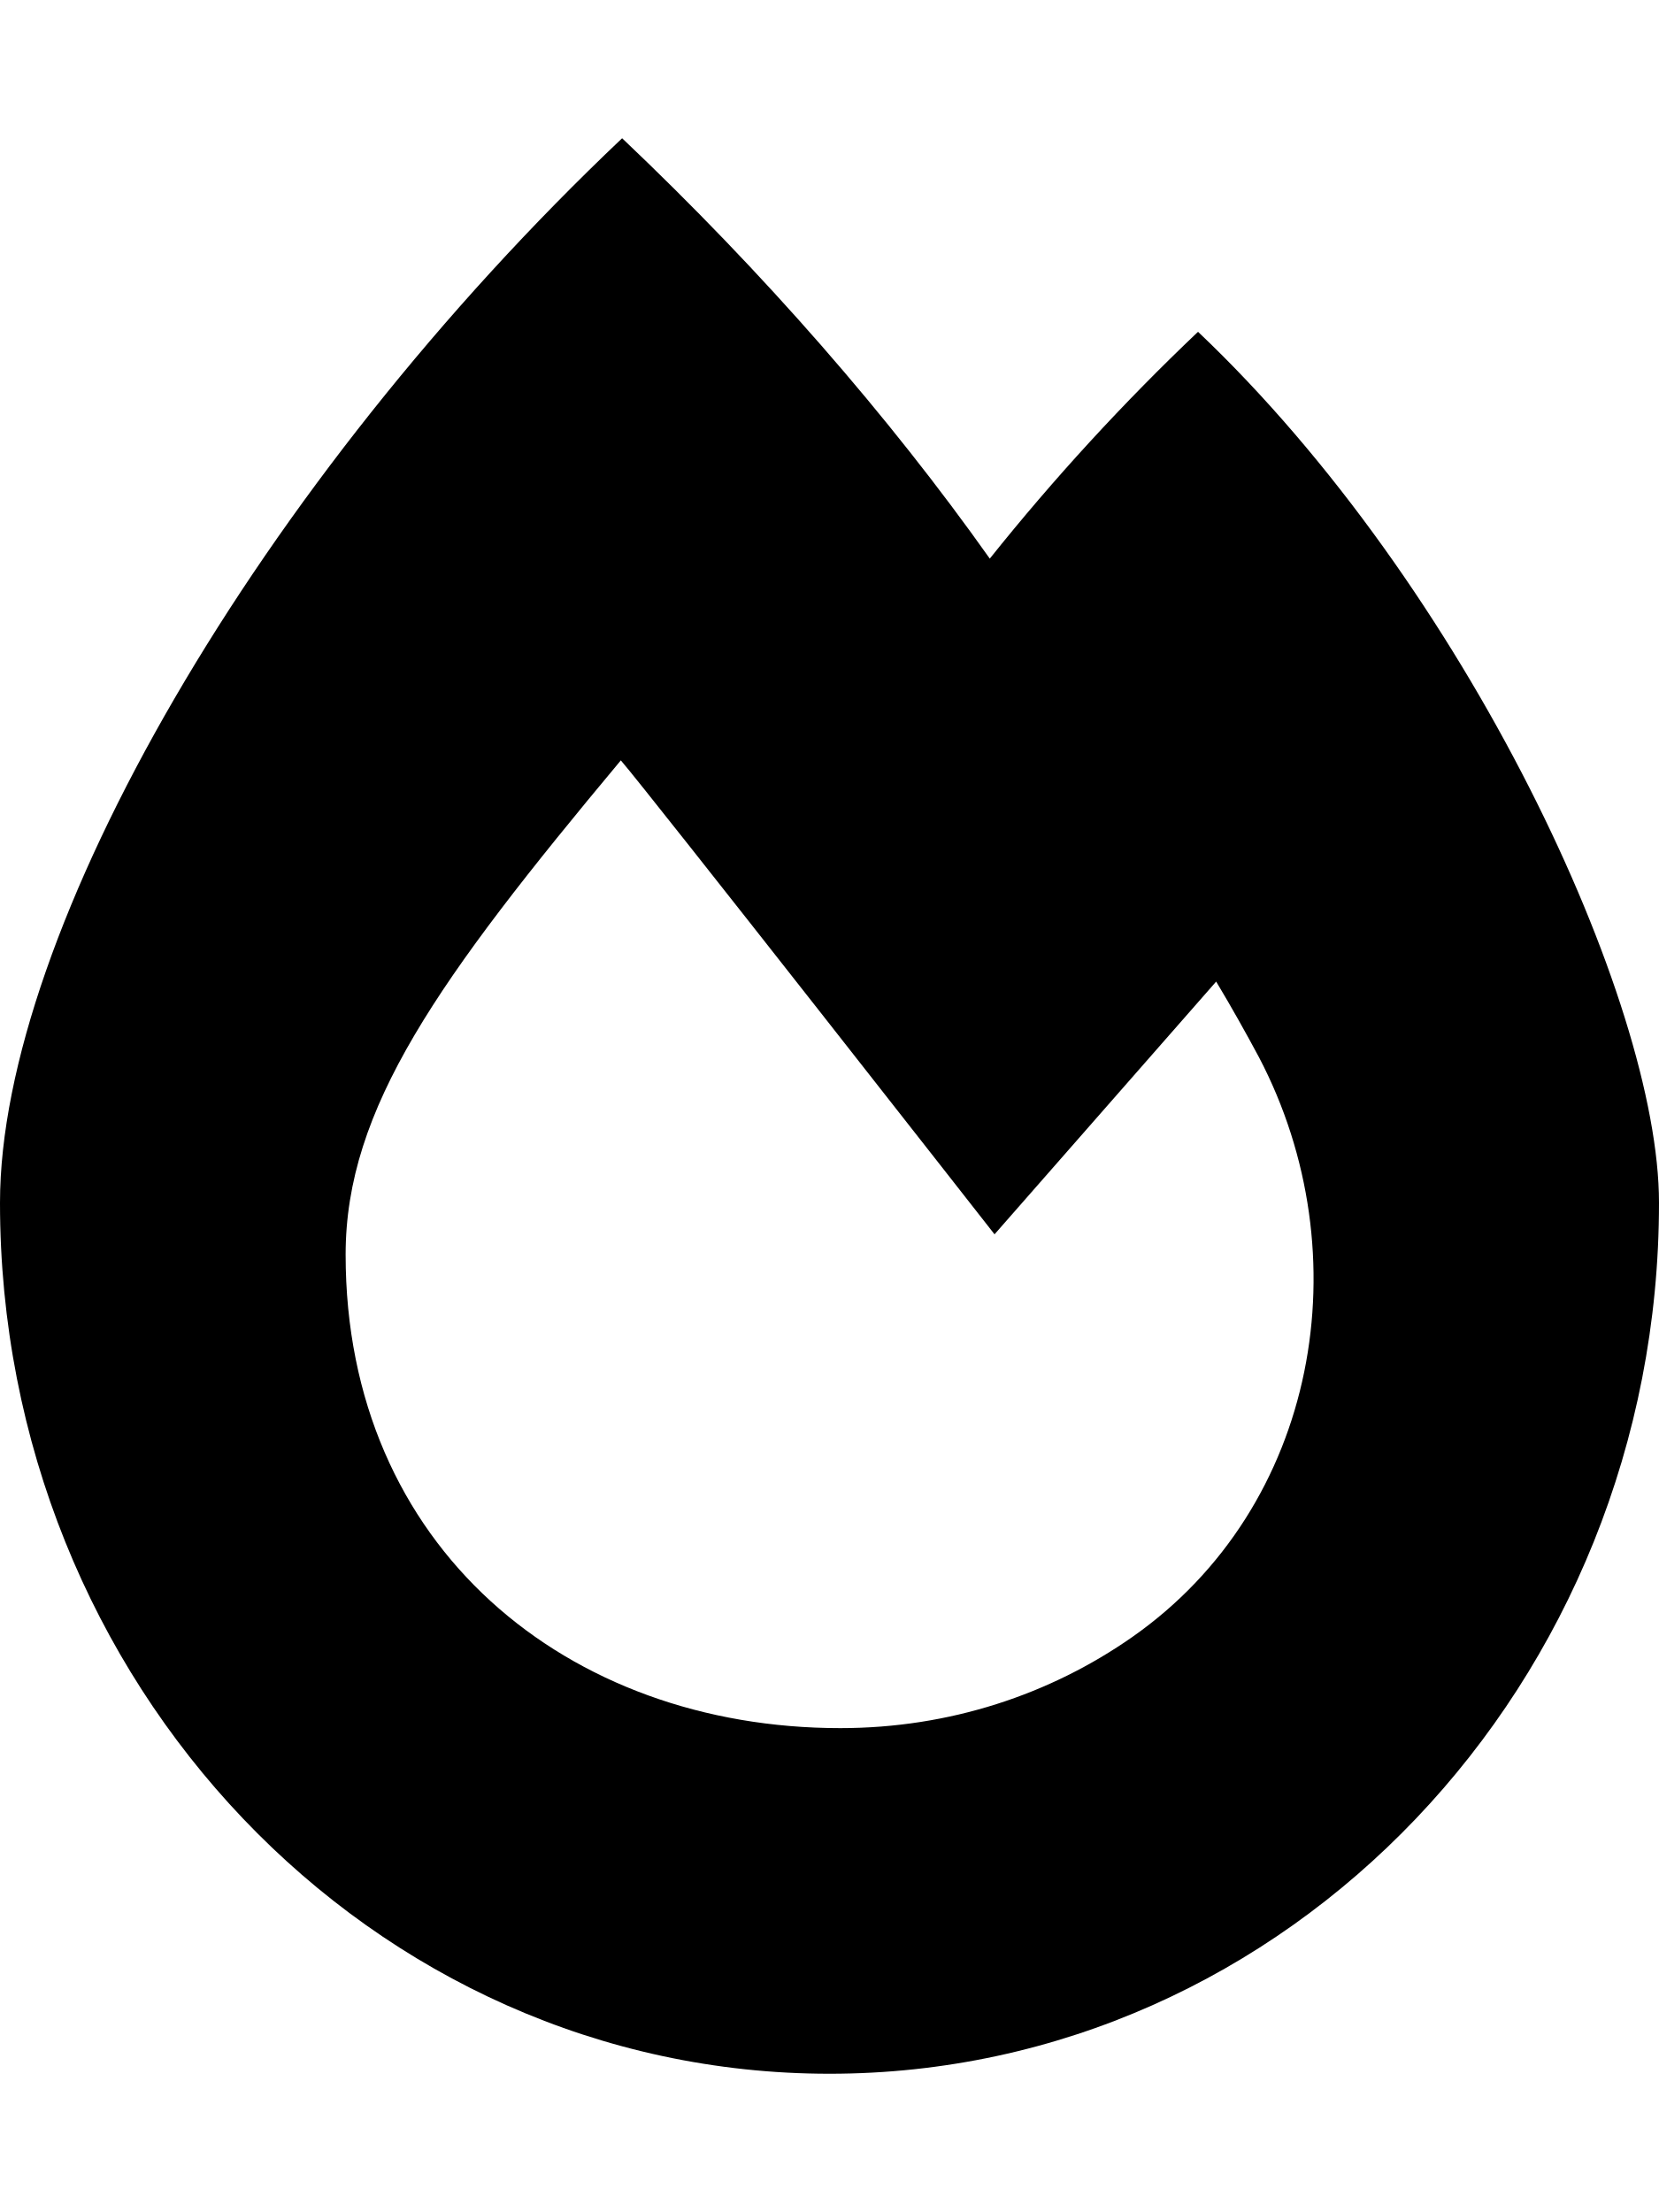
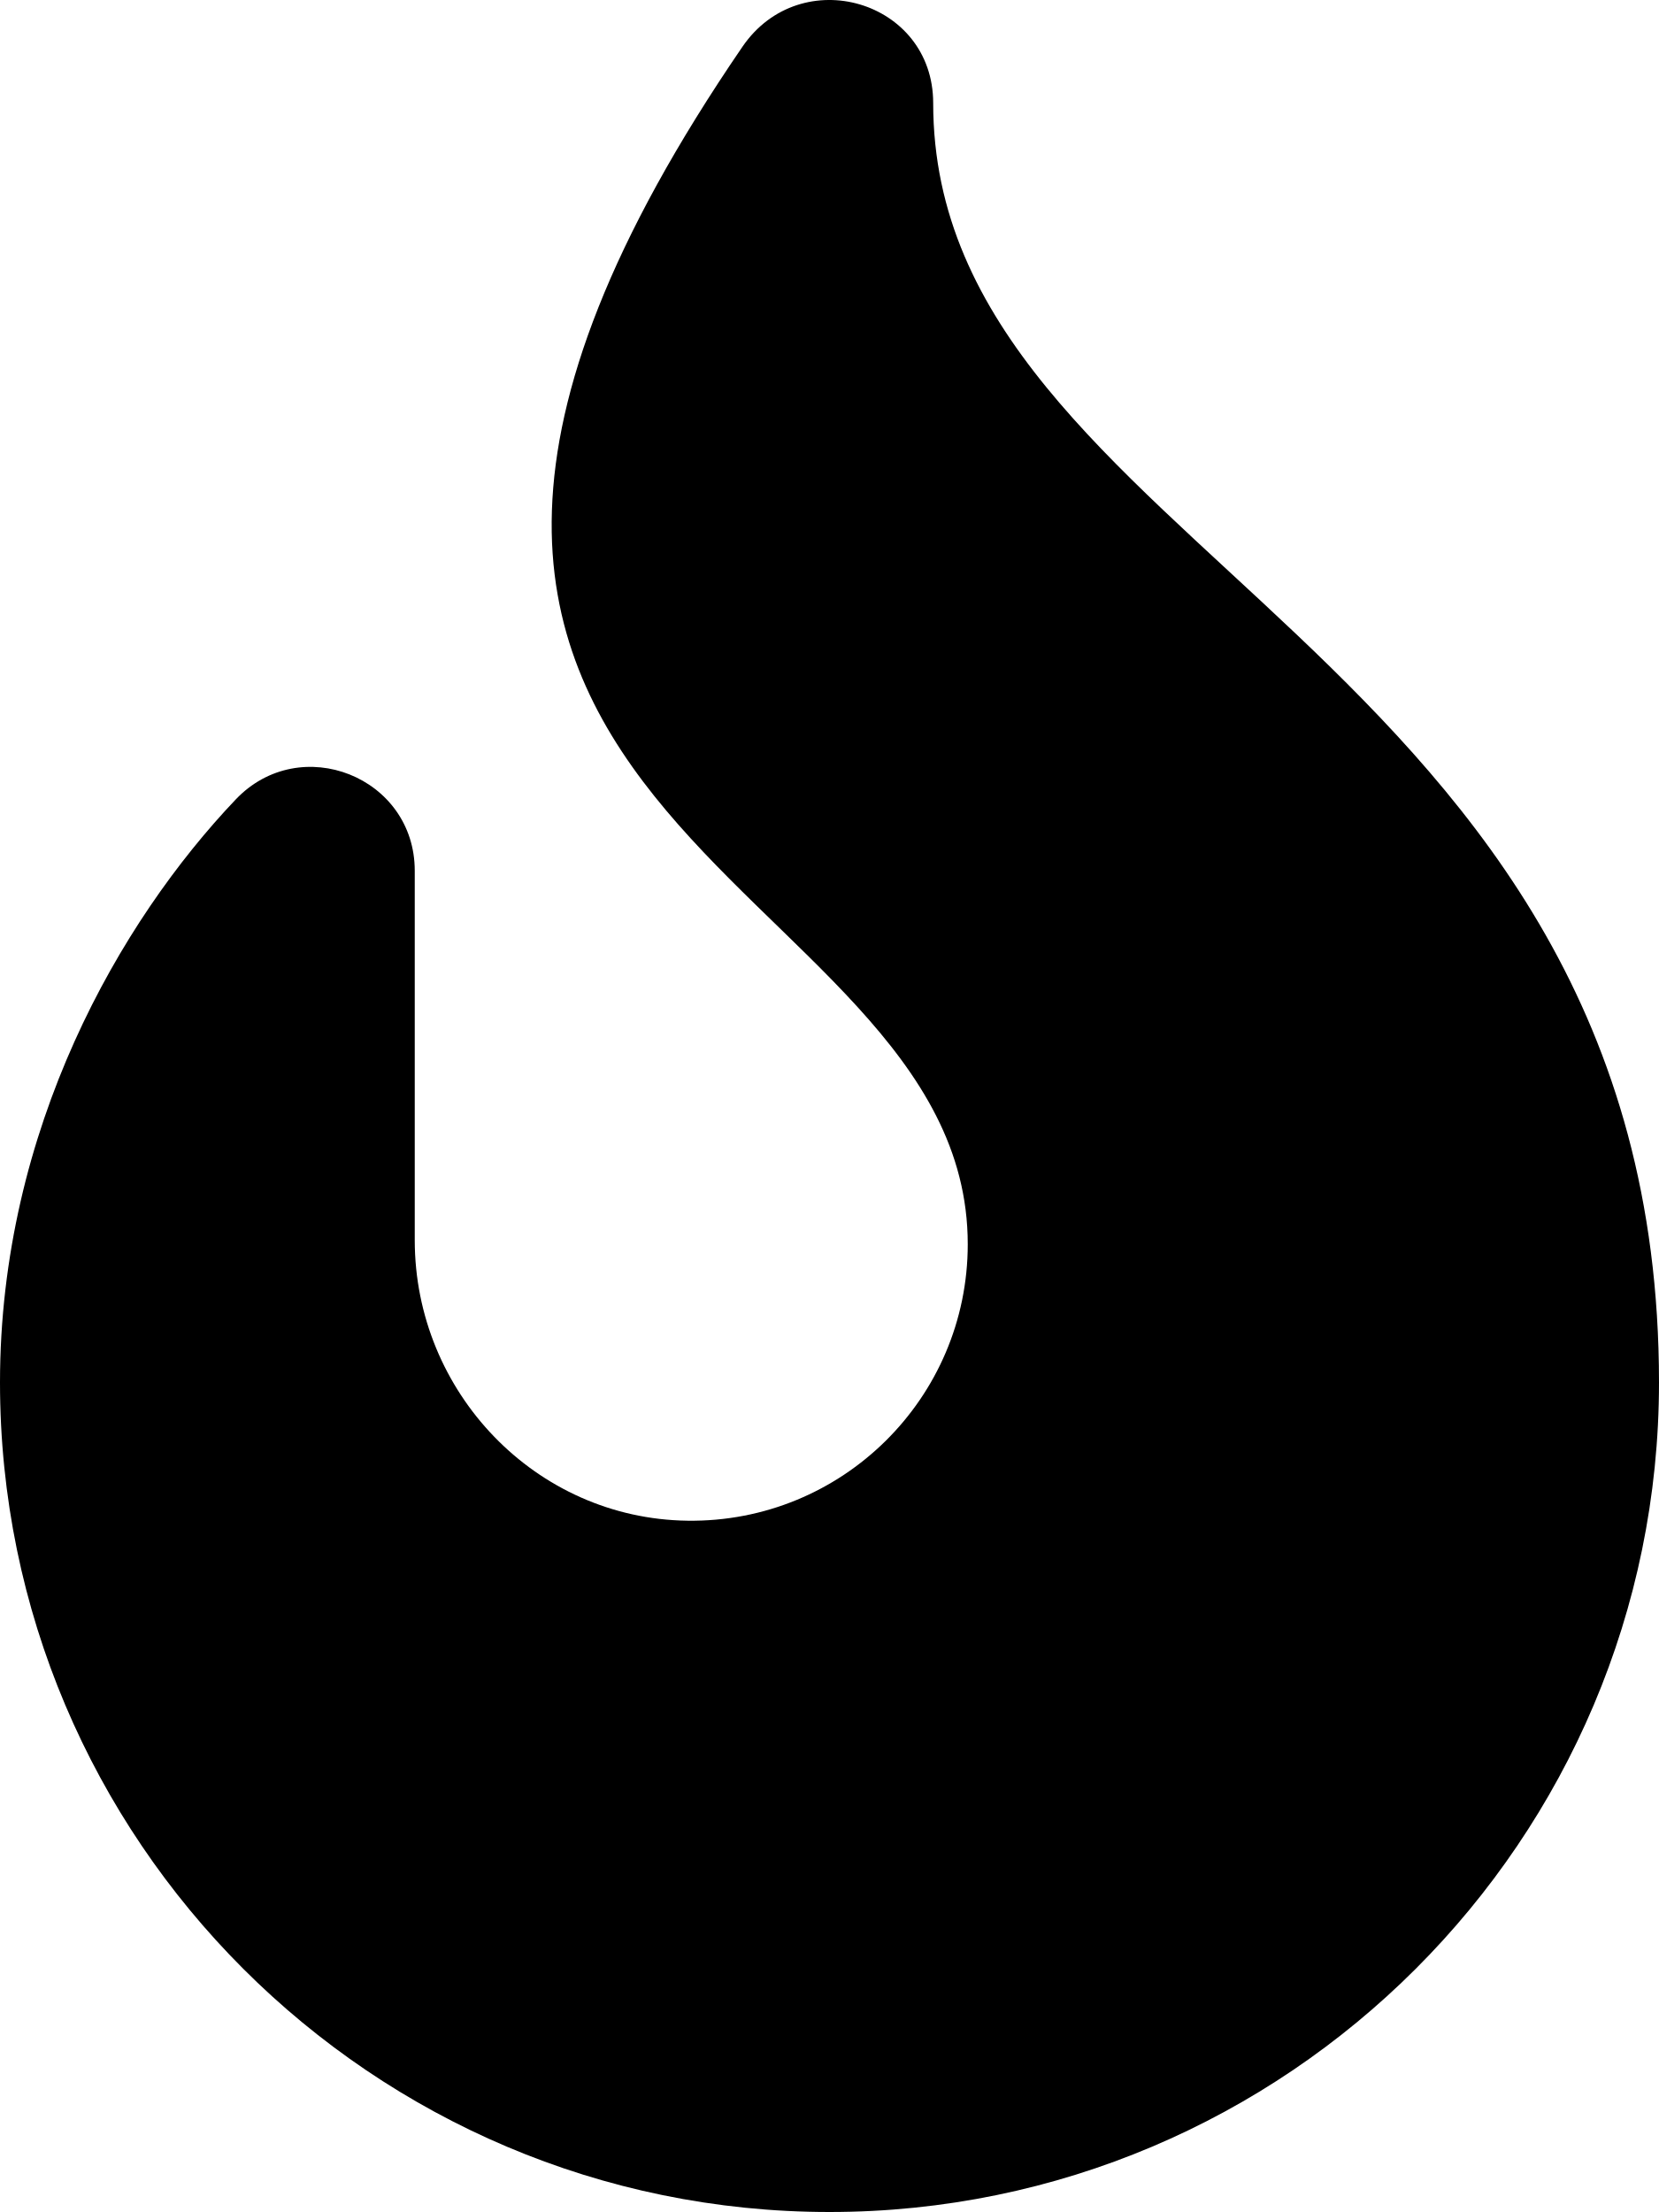
<svg xmlns="http://www.w3.org/2000/svg" viewBox="0 0 384 512">
-   <path d="M277.3 76.8a520.71 520.71 0 0 0-48.2 52.5C205.8 96.4 176.8 63.1 144 32 59.8 111.8 0 215.7 0 278.4 0 389.7 86 480 192 480s192-90.3 192-201.6c0-46.6-44.6-142.7-106.7-201.6zm-15.2 302.1c-19 13.3-42.3 21.1-67.6 21.1C131.4 400 80 358.2 80 290.4c0-33.8 21.3-63.6 63.7-114.4 6.1 7 86.5 109.7 86.5 109.7l51.3-58.5c3.6 6 6.9 11.9 9.9 17.5 23.9 45.6 13.8 104-29.3 134.2z" />
+   <path d="M216 23.86c0-23.8-30.65-32.77-44.15-13.04C48 191.85 224 200 224 288c0 35.63-29.11 64.46-64.85 63.99-35.17-.45-63.15-29.77-63.15-64.94v-85.51c0-21.7-26.47-32.23-41.43-16.5C27.8 213.16 0 261.33 0 320c0 105.87 86.13 192 192 192s192-86.13 192-192c0-170.29-168-193-168-296.14z" />
</svg>
